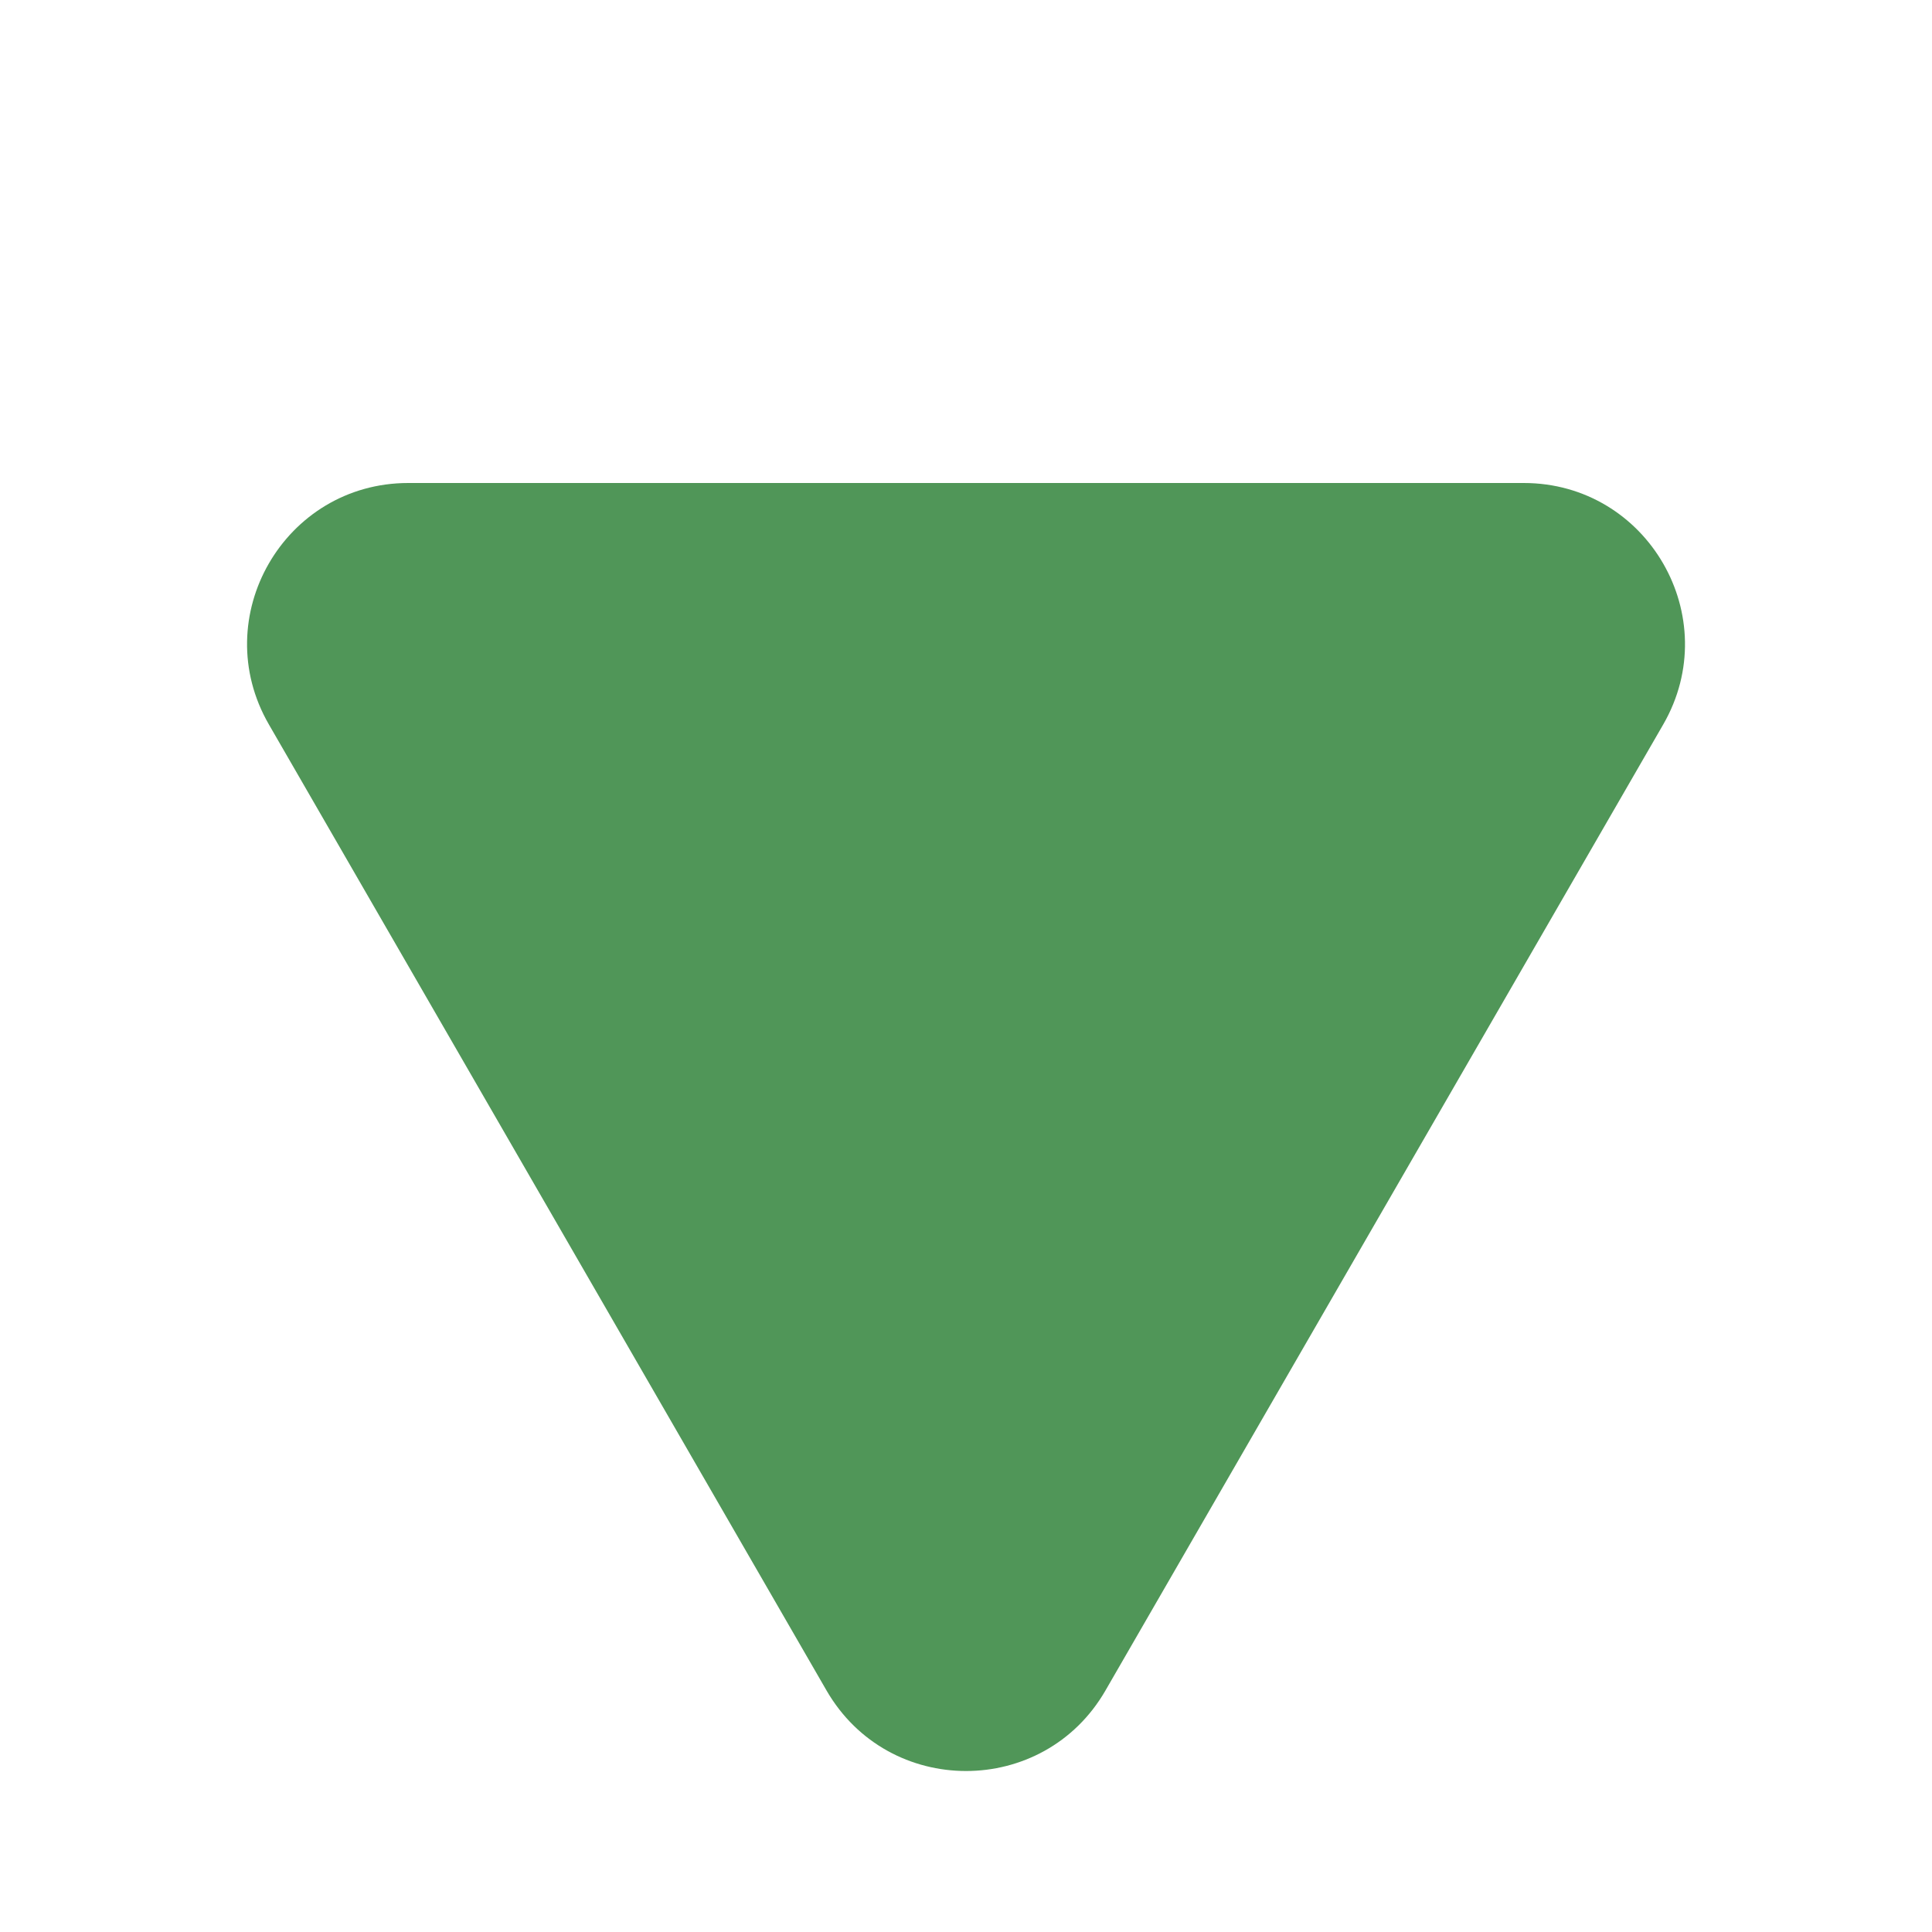
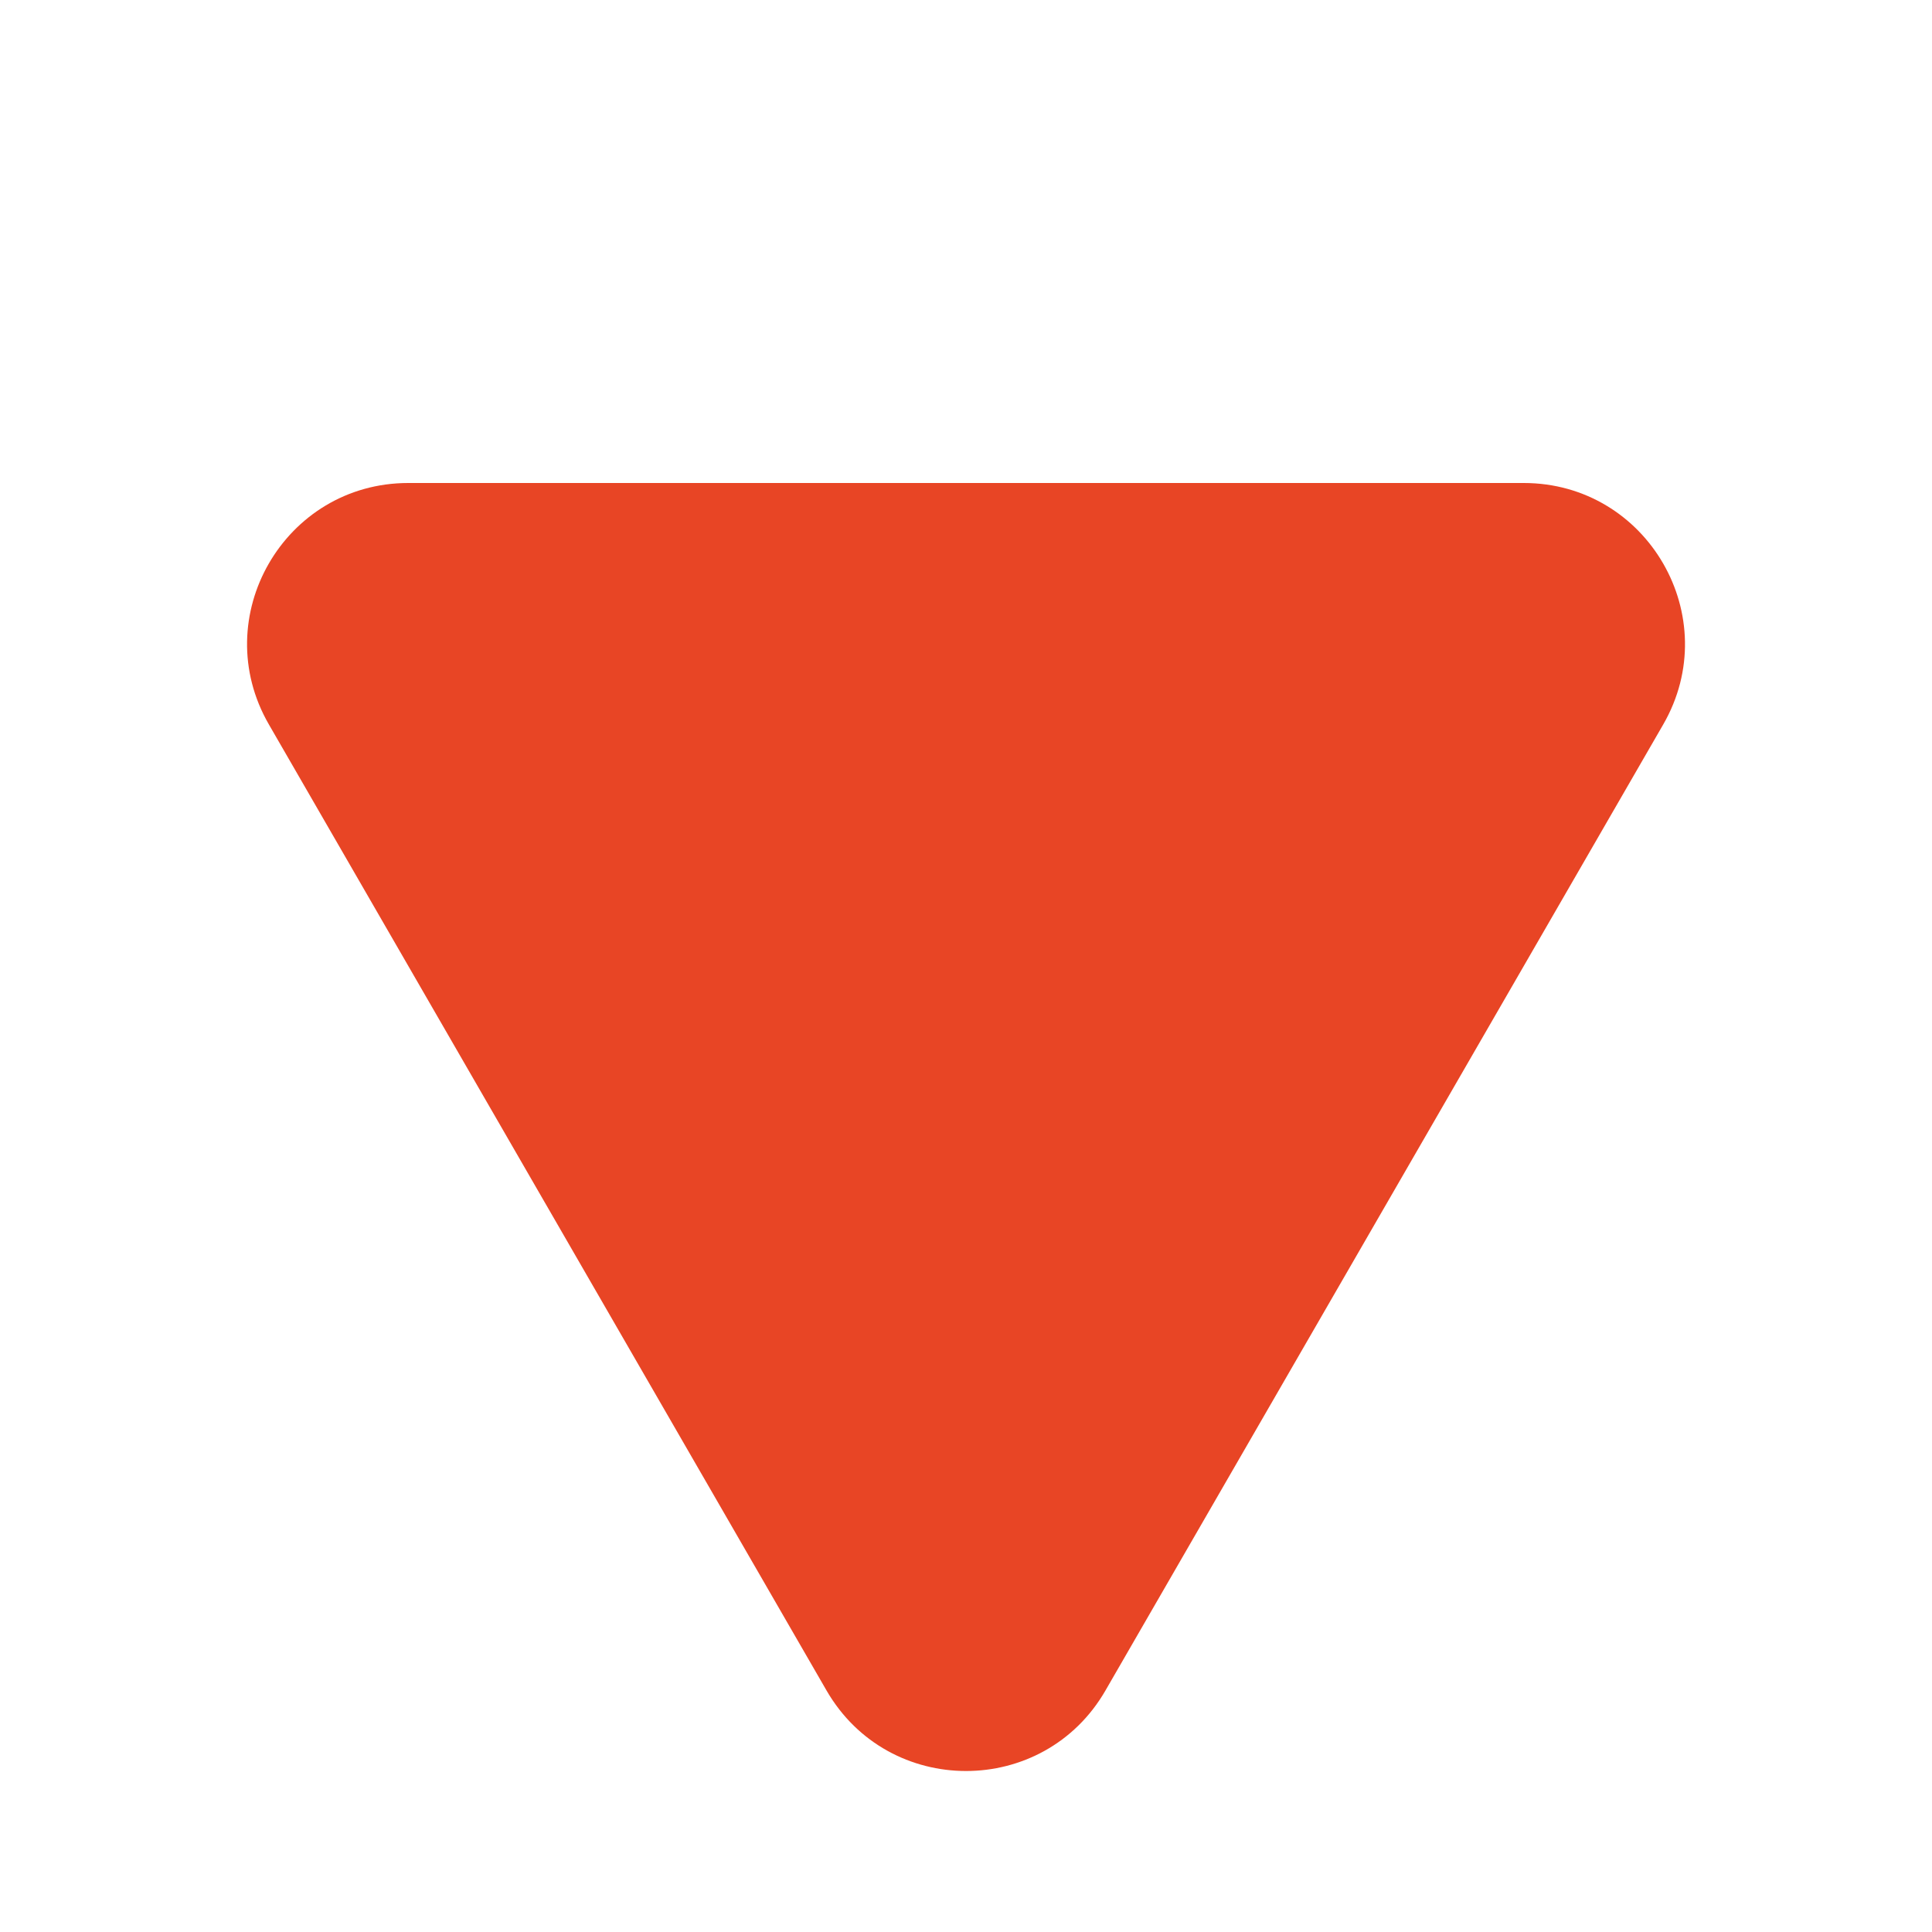
<svg xmlns="http://www.w3.org/2000/svg" width="16" height="16" viewBox="0 0 16 16" fill="none">
-   <path d="M6.845 14C7.359 14.889 8.642 14.889 9.155 14L13.774 6C14.287 5.111 13.645 4 12.619 4H3.381C2.355 4 1.713 5.111 2.227 6L6.845 14Z" fill="#509658" />
+   <path d="M6.845 14C7.359 14.889 8.642 14.889 9.155 14L13.774 6C14.287 5.111 13.645 4 12.619 4H3.381C2.355 4 1.713 5.111 2.227 6L6.845 14Z" fill="#E84525" />
</svg>
